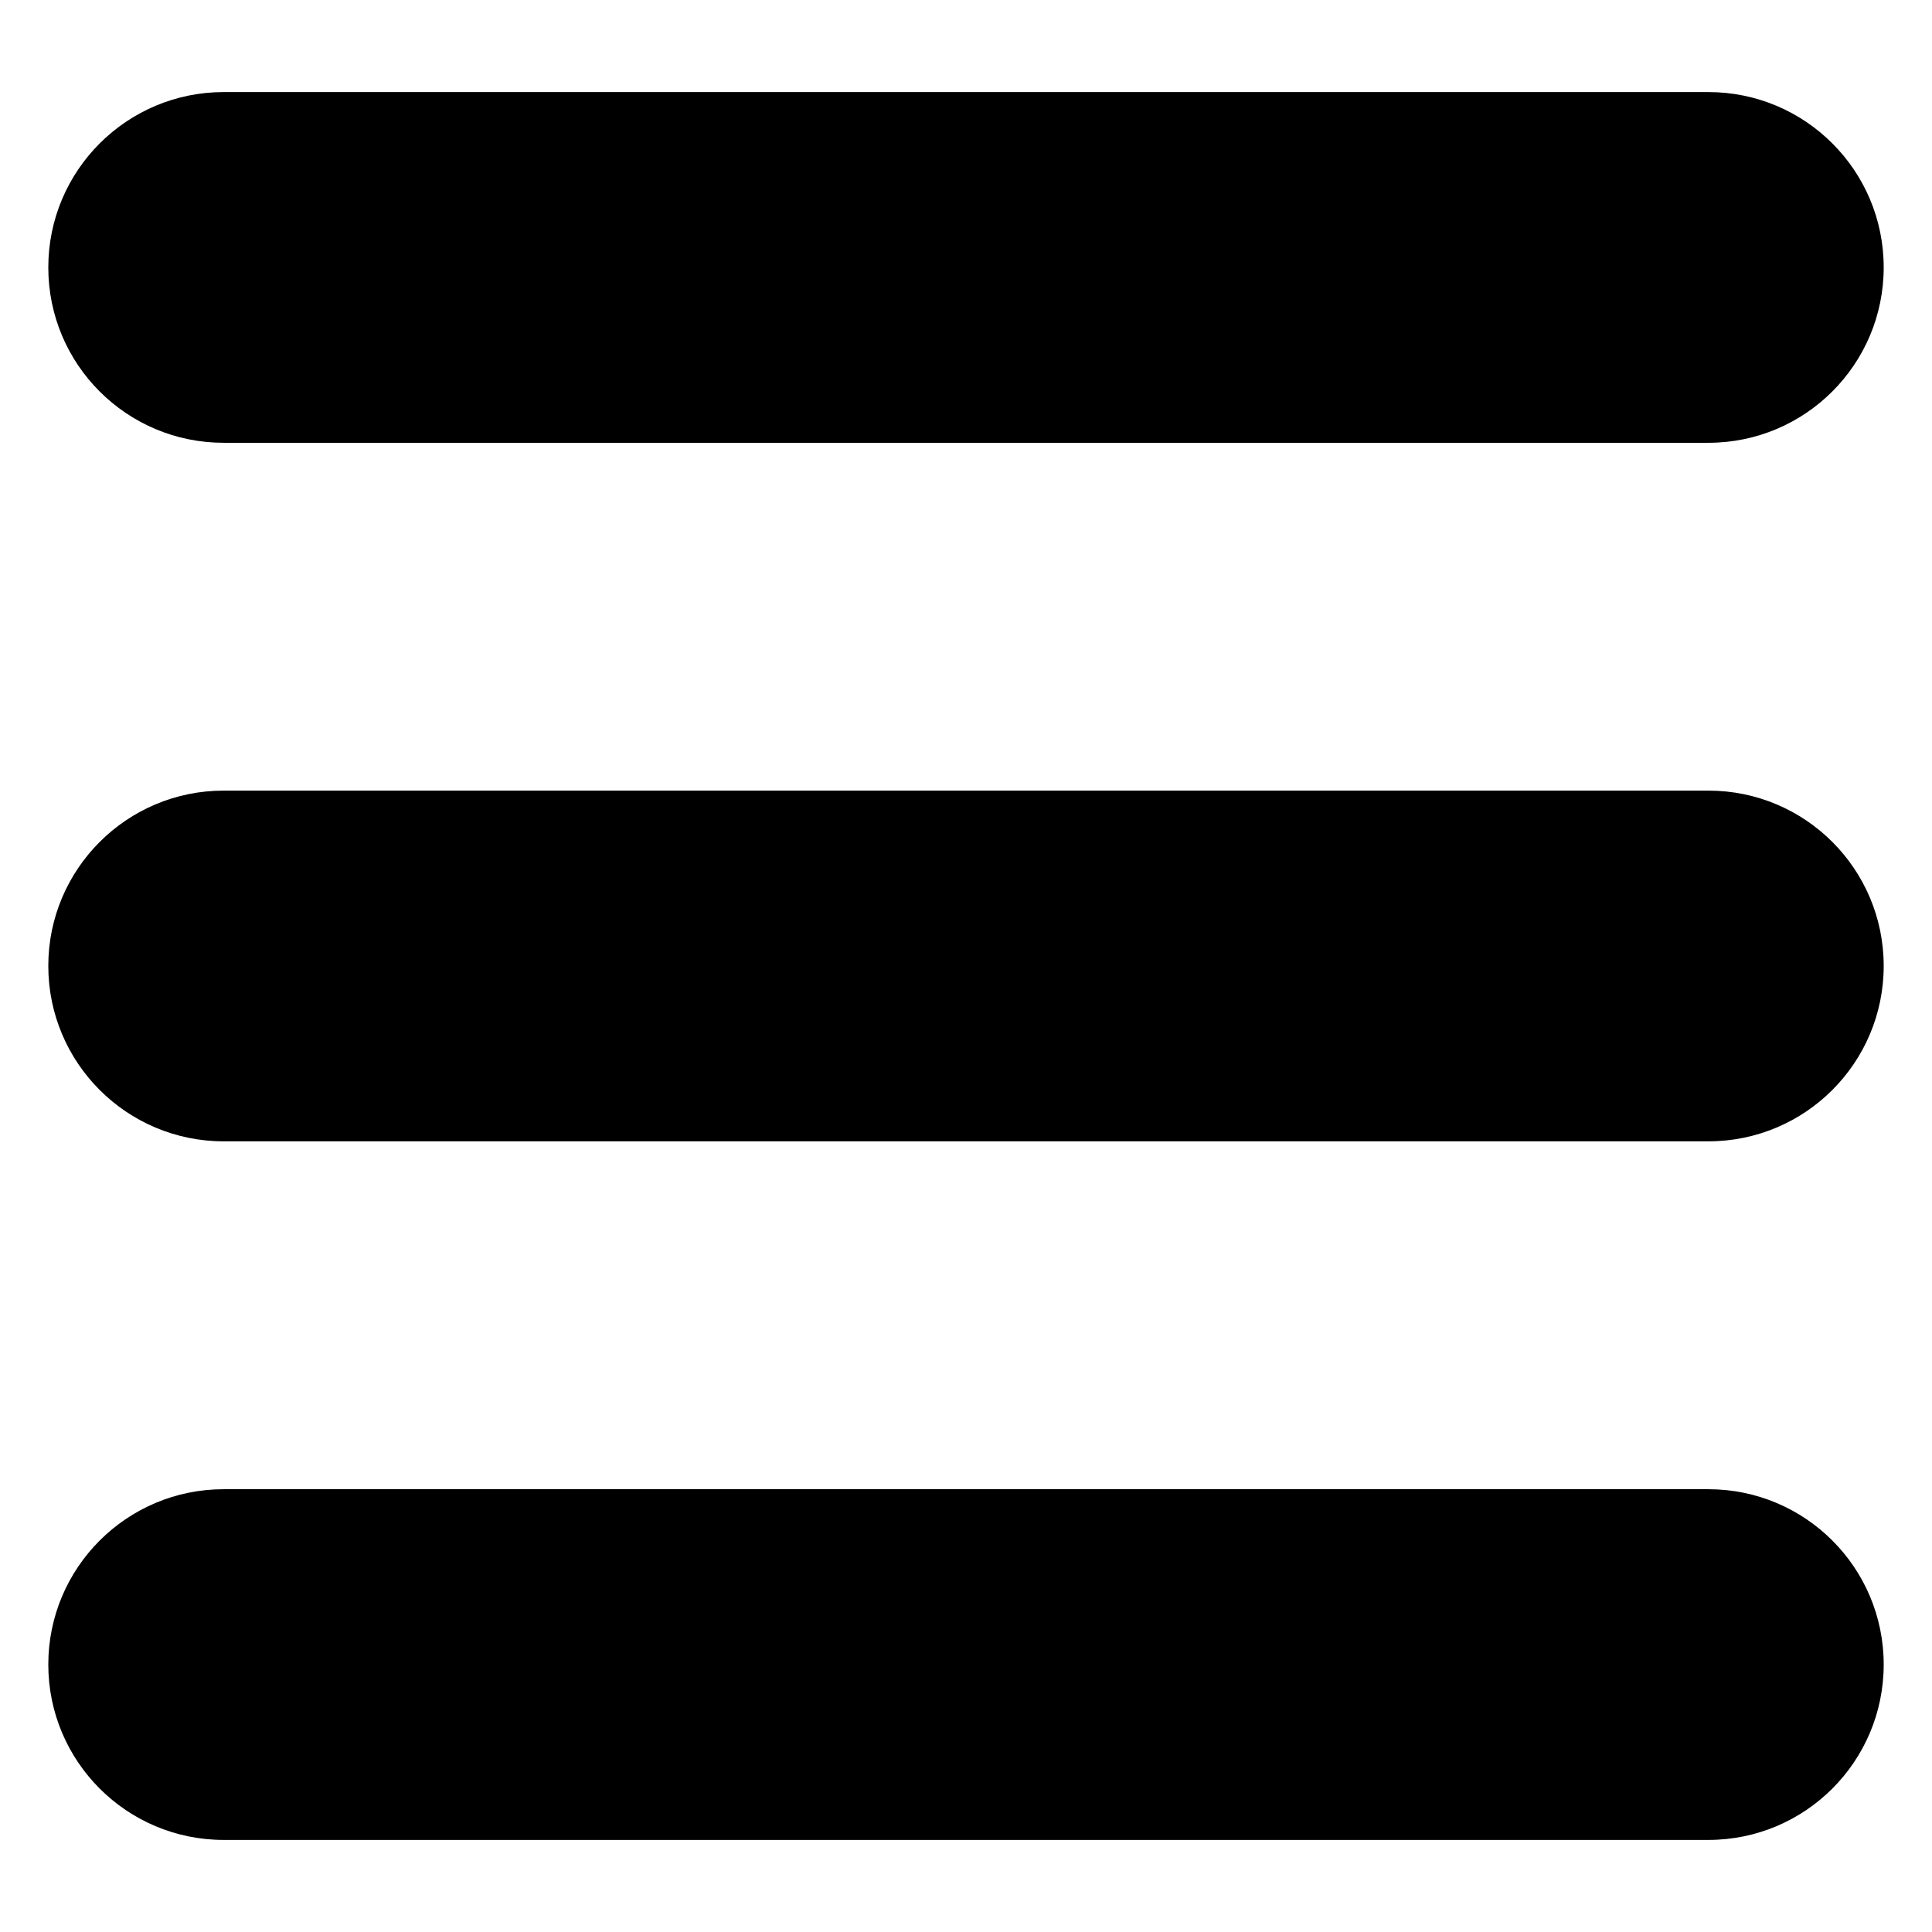
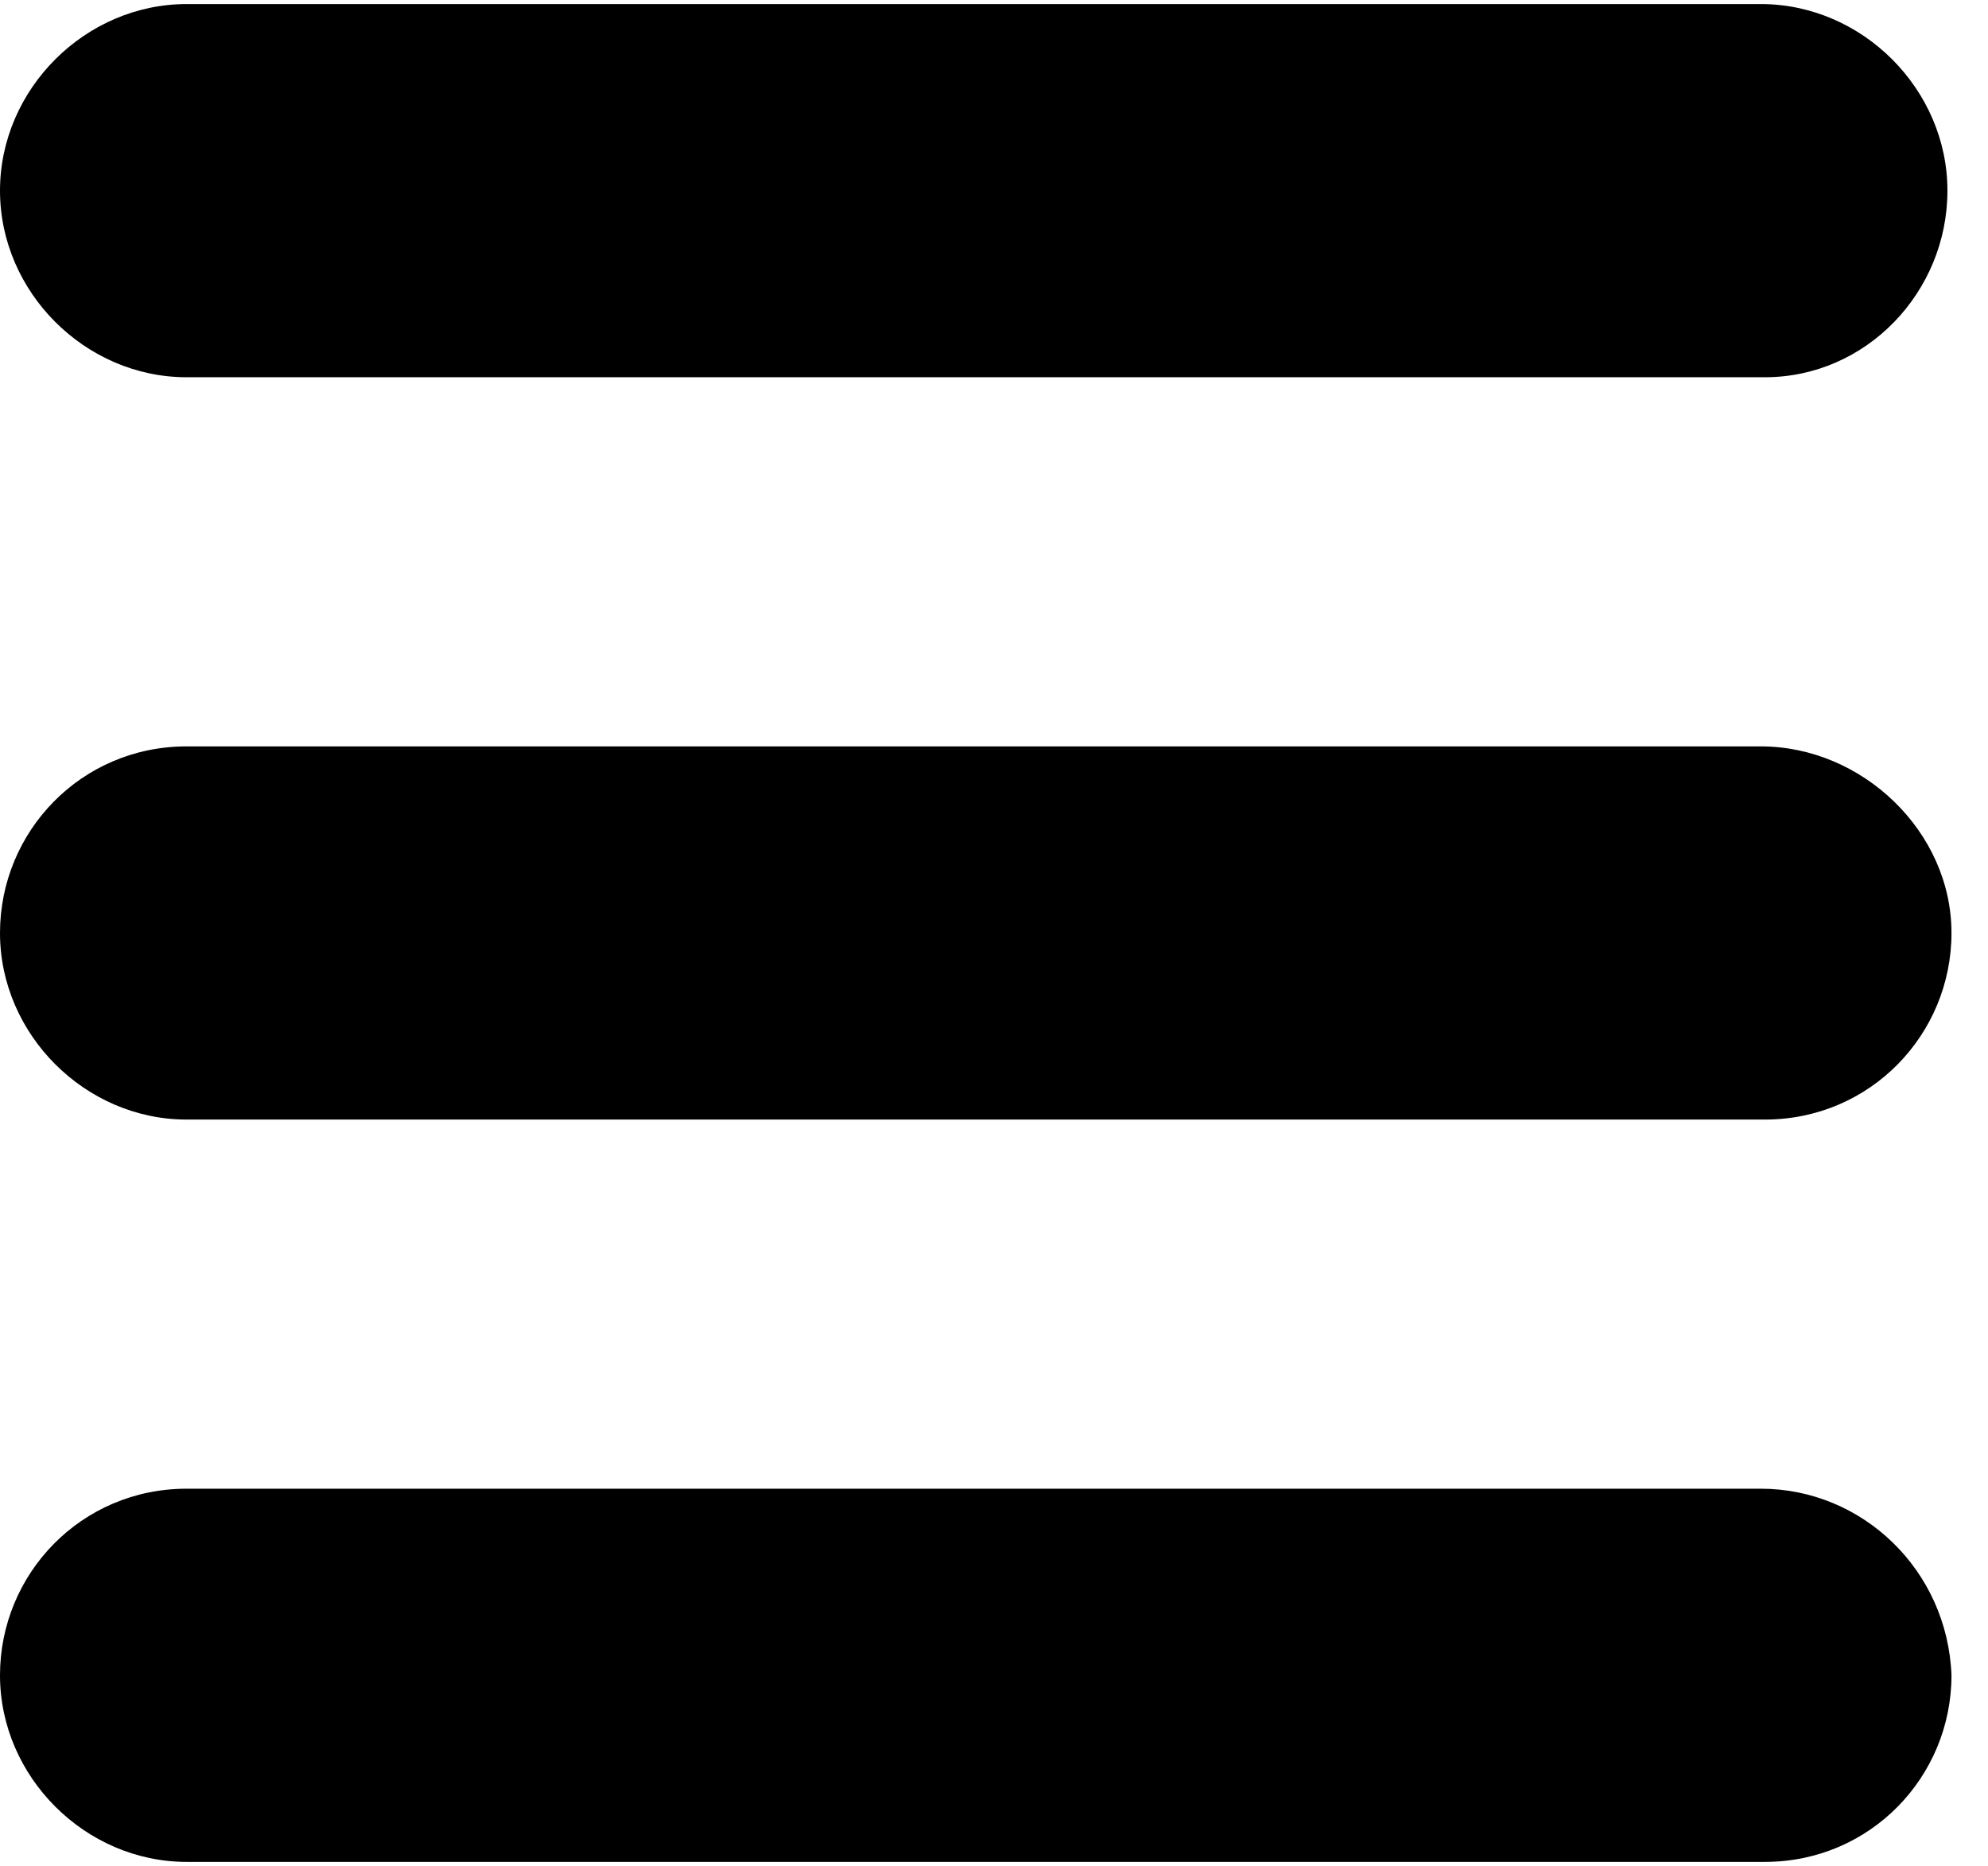
- <svg xmlns="http://www.w3.org/2000/svg" version="1.1" width="32" height="32" viewBox="0 0 32 32">
-   <path fill="#000000" d="M28.296 13.095h-24.591c-1.604 0-2.905 1.3-2.905 2.904s1.3 2.905 2.905 2.905h24.591c1.604 0 2.904-1.3 2.904-2.905s-1.3-2.904-2.904-2.904zM28.296 24.666h-24.591c-1.604 0-2.905 1.3-2.905 2.904s1.3 2.905 2.905 2.905h24.591c1.604 0 2.904-1.3 2.904-2.905s-1.3-2.904-2.904-2.904zM28.296 1.525h-24.591c-1.604 0-2.905 1.3-2.905 2.905s1.3 2.904 2.905 2.904h24.591c1.604 0 2.904-1.3 2.904-2.905s-1.3-2.904-2.904-2.904z" />
+ <svg xmlns="http://www.w3.org/2000/svg" width="49px" height="46px" viewBox="0 0 49 46" version="1.1">
+   <defs />
+   <g id="Page-1" stroke="none" stroke-width="1" fill="none" fill-rule="evenodd">
+     <g id="menu" fill="#000000">
+       <g id="레이어_1">
+         <path d="M43.4,18.4 L4.6,18.4 C2,18.4 0,20.5 0,23 C0,25.5 2.1,27.6 4.6,27.6 L43.5,27.6 C46.1,27.6 48.1,25.5 48.1,23 C48.1,20.5 45.9,18.4 43.4,18.4 Z M43.4,36.7 L4.6,36.7 C2,36.7 0,38.8 0,41.3 C0,43.8 2.1,45.9 4.6,45.9 L43.5,45.9 C46.1,45.9 48.1,43.8 48.1,41.3 C48,38.7 45.9,36.7 43.4,36.7 Z M43.4,0.1 L4.6,0.1 C2.1,0.1 0,2.2 0,4.7 C0,7.2 2.1,9.3 4.6,9.3 L43.5,9.3 C46,9.3 48,7.2 48,4.7 C48,2.2 45.9,0.1 43.4,0.1 Z" id="Shape" />
+       </g>
+     </g>
+   </g>
</svg>
